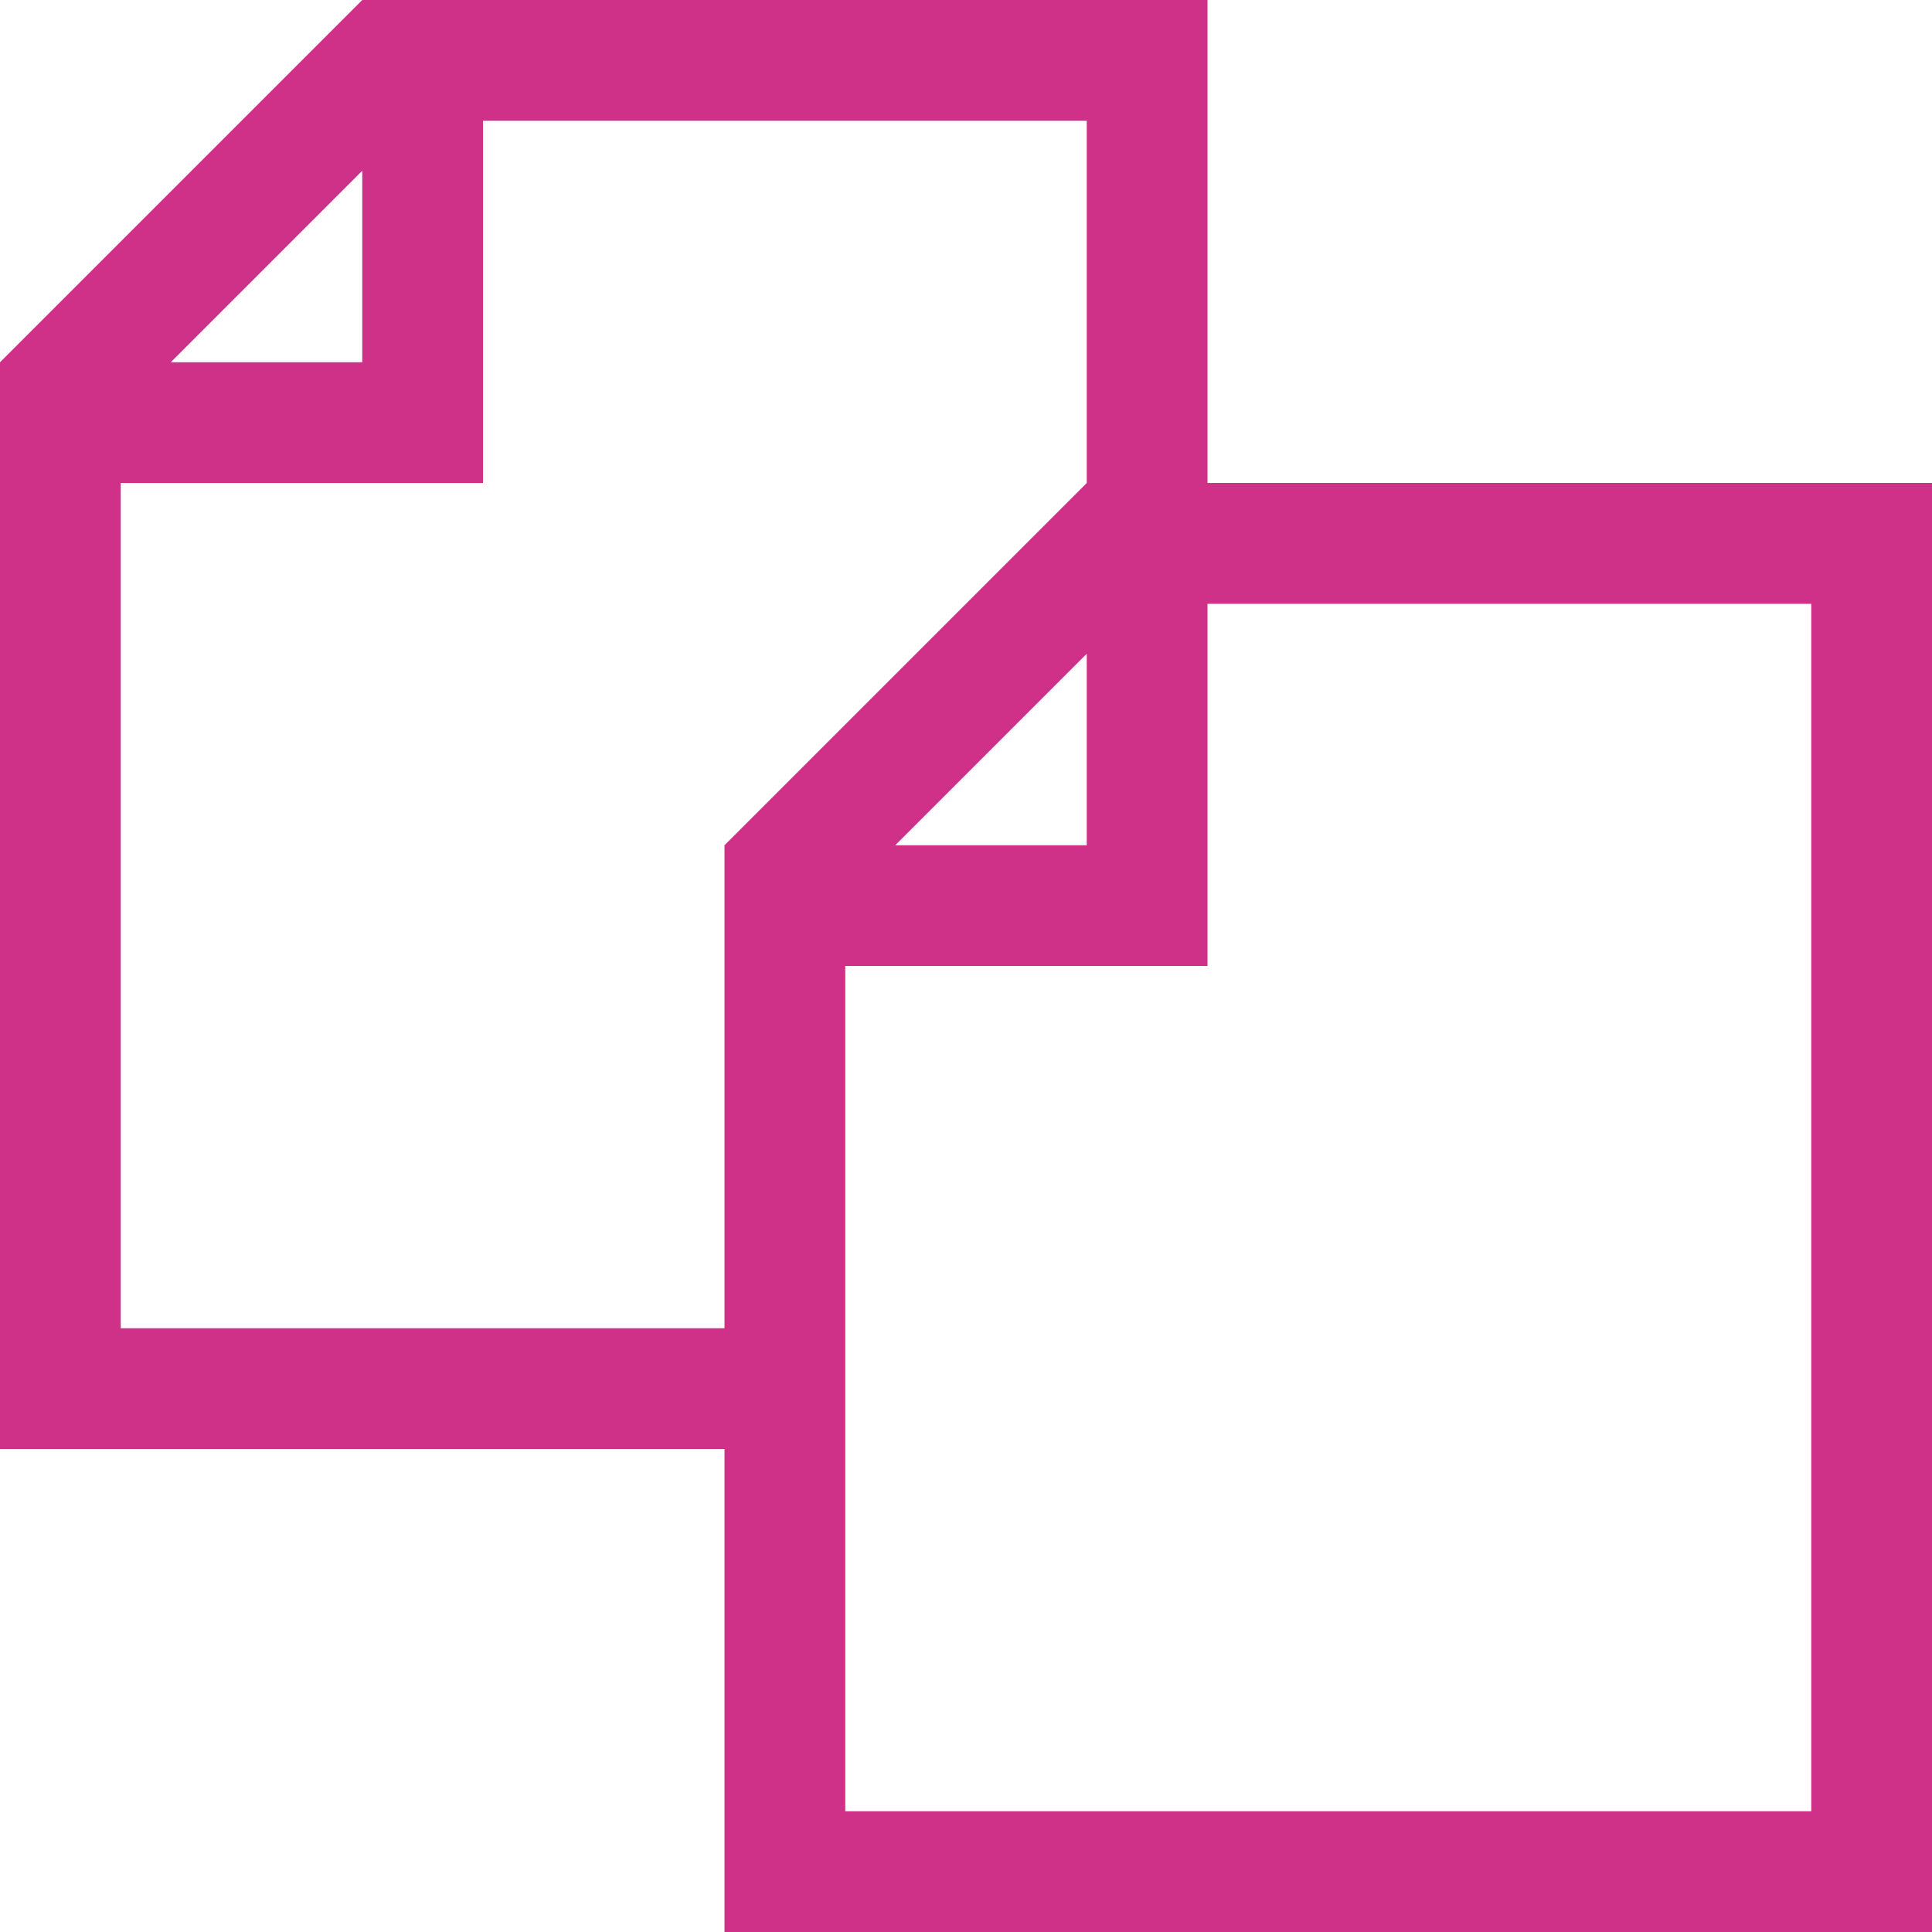
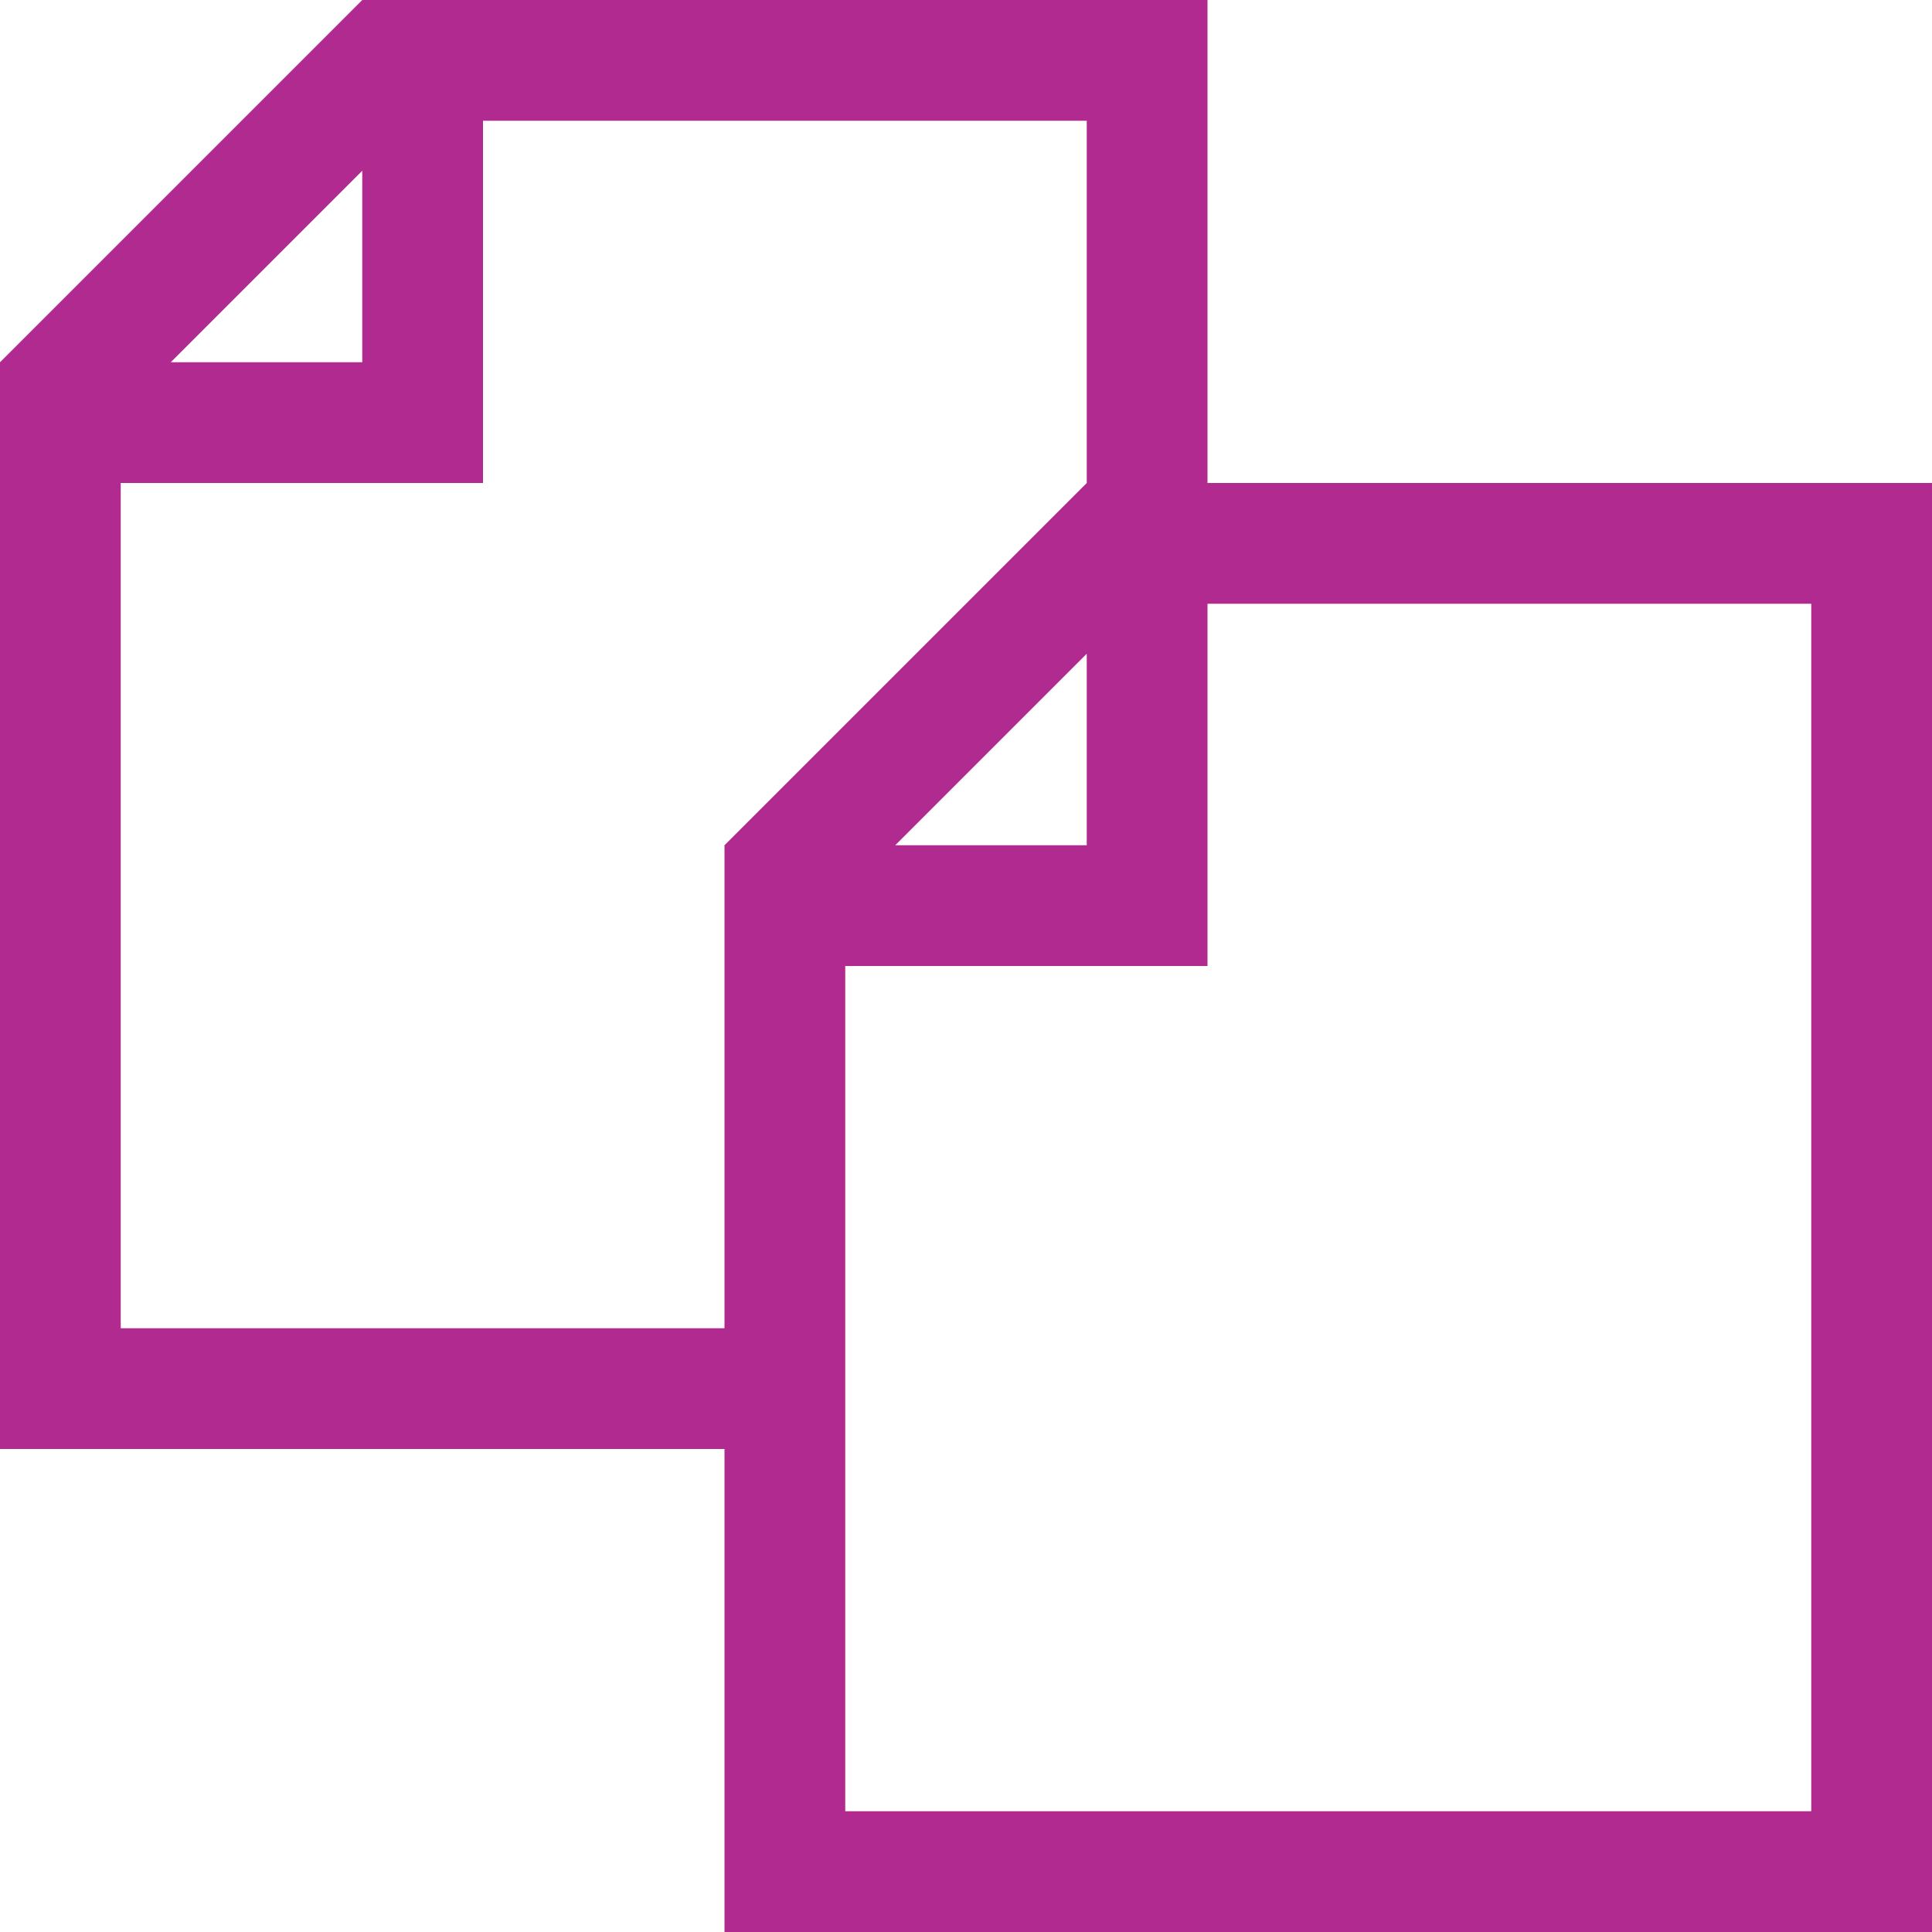
<svg xmlns="http://www.w3.org/2000/svg" version="1.1" width="16" height="16" viewBox="0 0 16 16">
-   <path fill="#cf3088" d="M10 4v-4h-7l-3 3v9h6v4h10v-12h-6zM3 1.414v1.586h-1.586l1.586-1.586zM1 11v-7h3v-3h5v3l-3 3v4h-5zM9 5.414v1.586h-1.586l1.586-1.586zM15 15h-8v-7h3v-3h5v10z" />
+   <path fill="#b02a8f" d="M10 4v-4h-7l-3 3v9h6v4h10v-12h-6zM3 1.414v1.586h-1.586l1.586-1.586zM1 11v-7h3v-3h5v3l-3 3v4h-5zM9 5.414v1.586h-1.586l1.586-1.586zM15 15h-8v-7h3v-3h5v10z" />
</svg>
